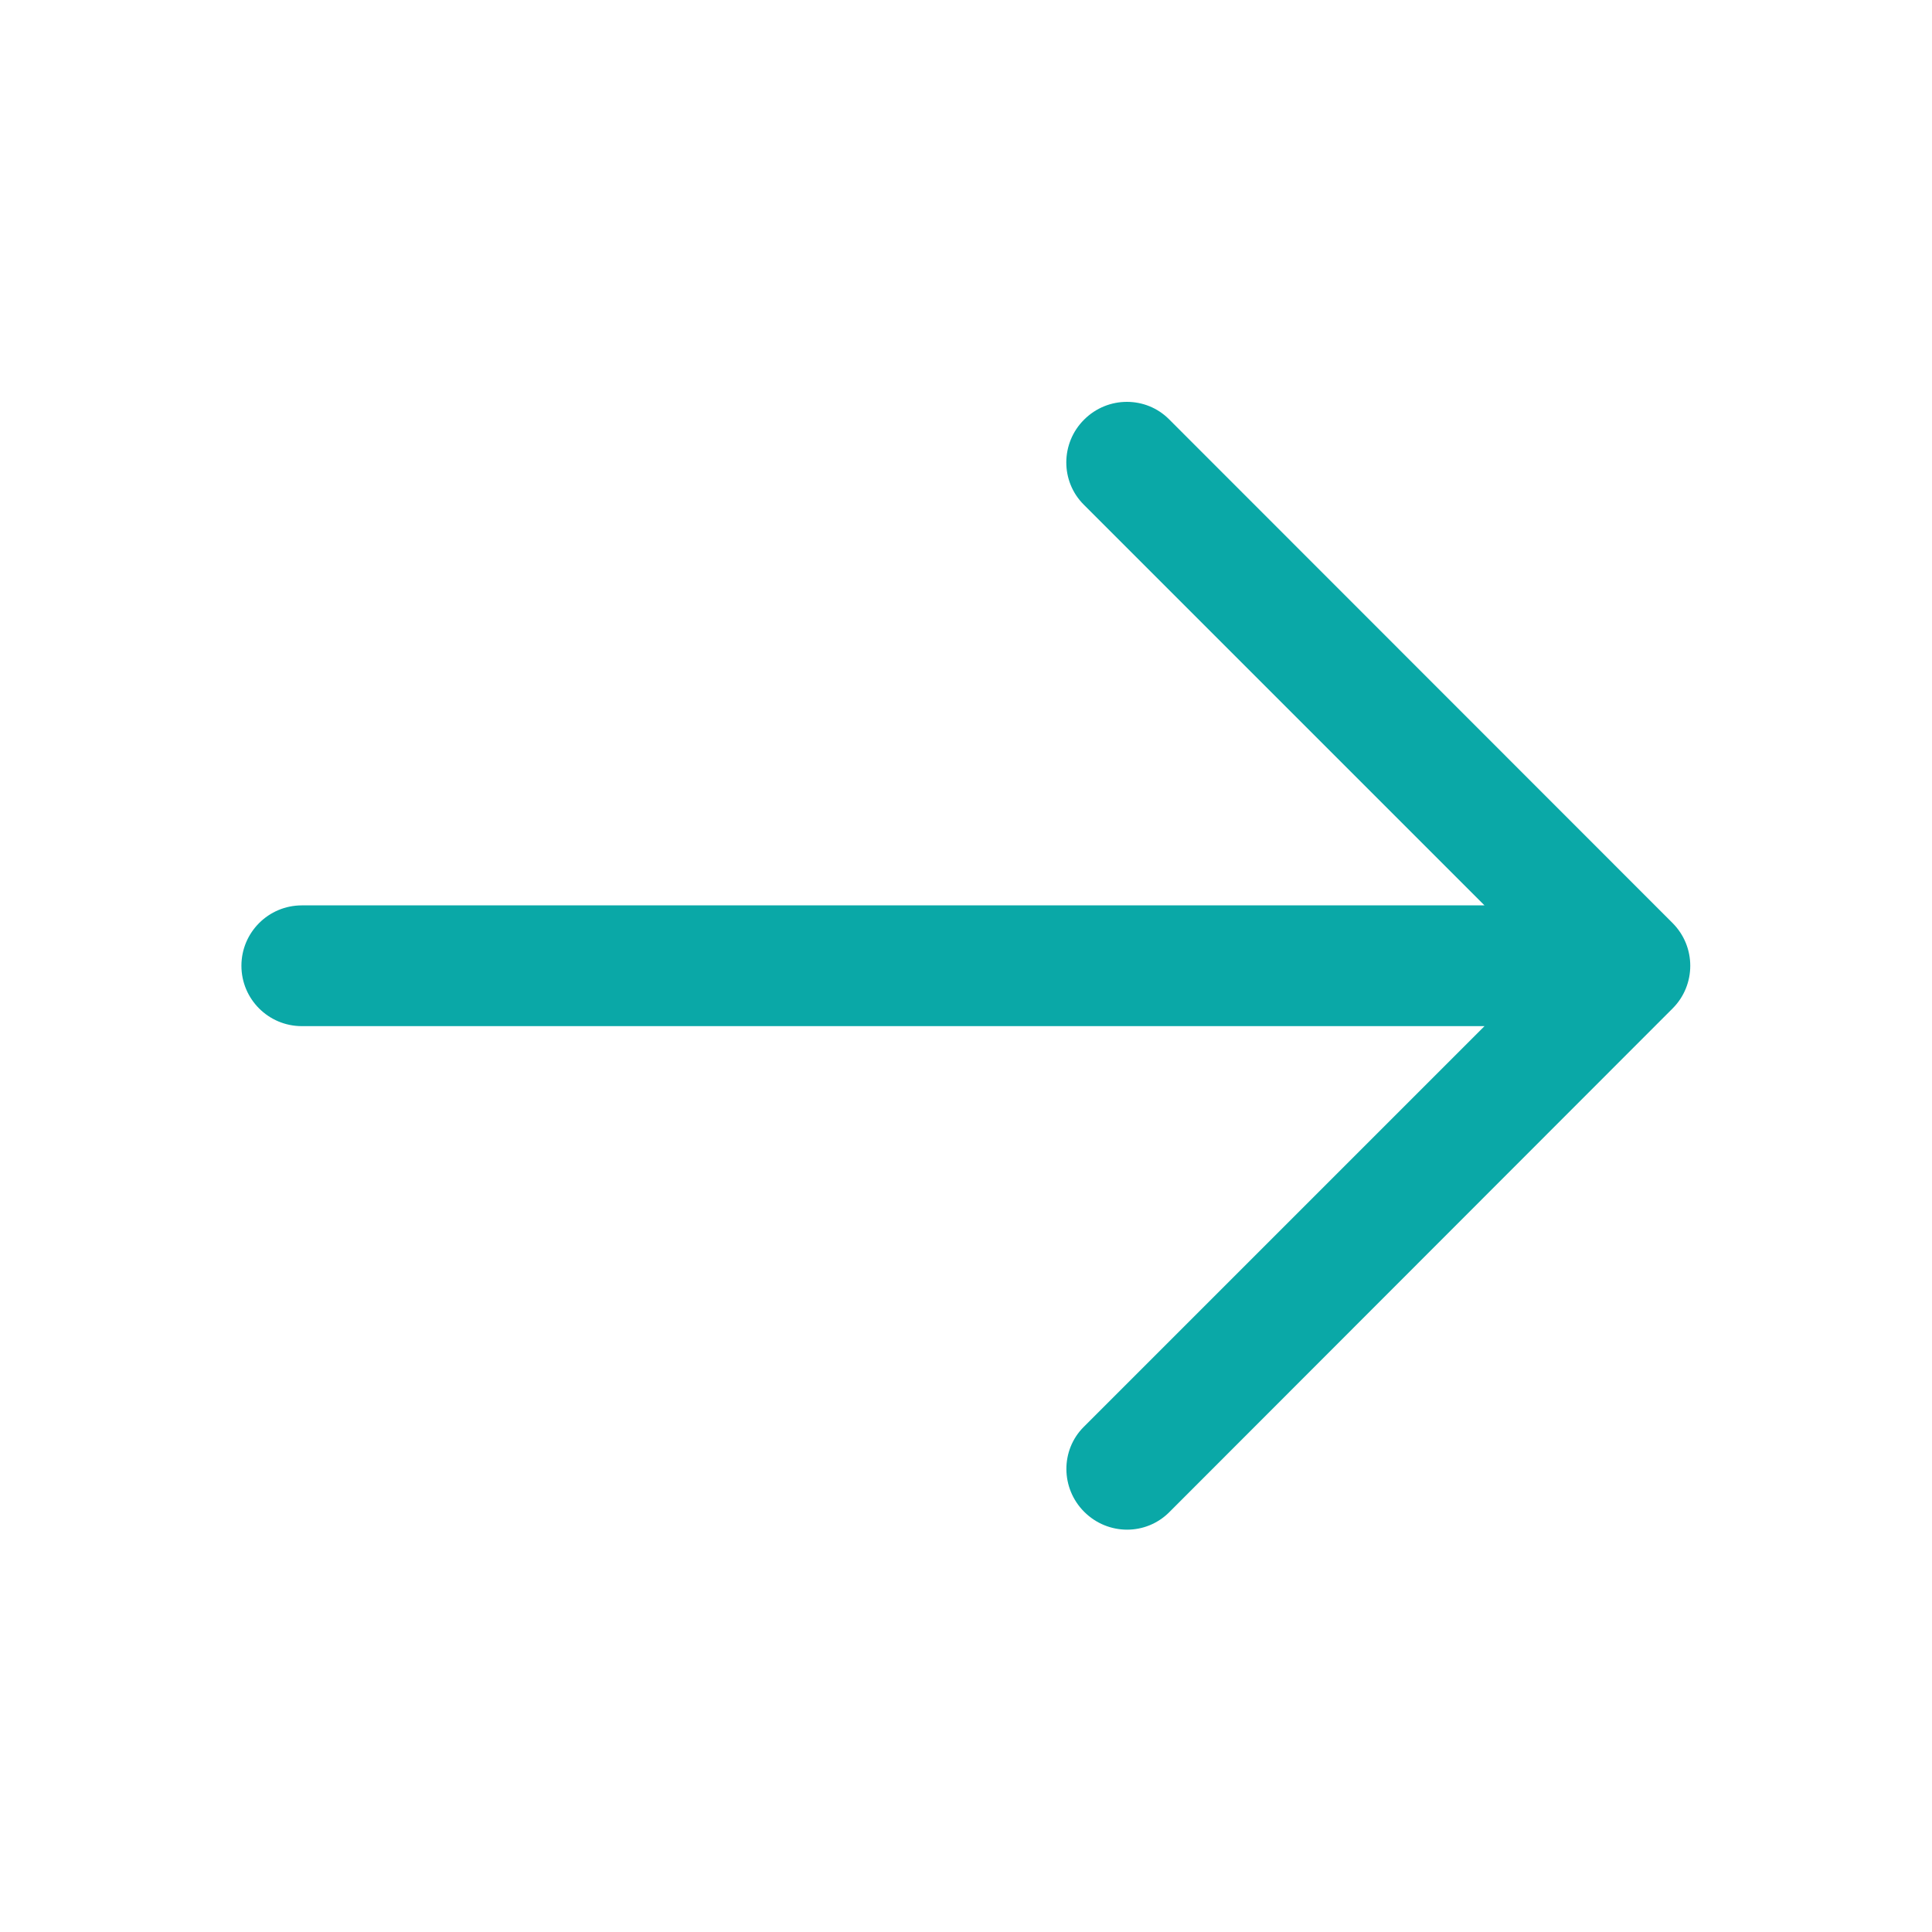
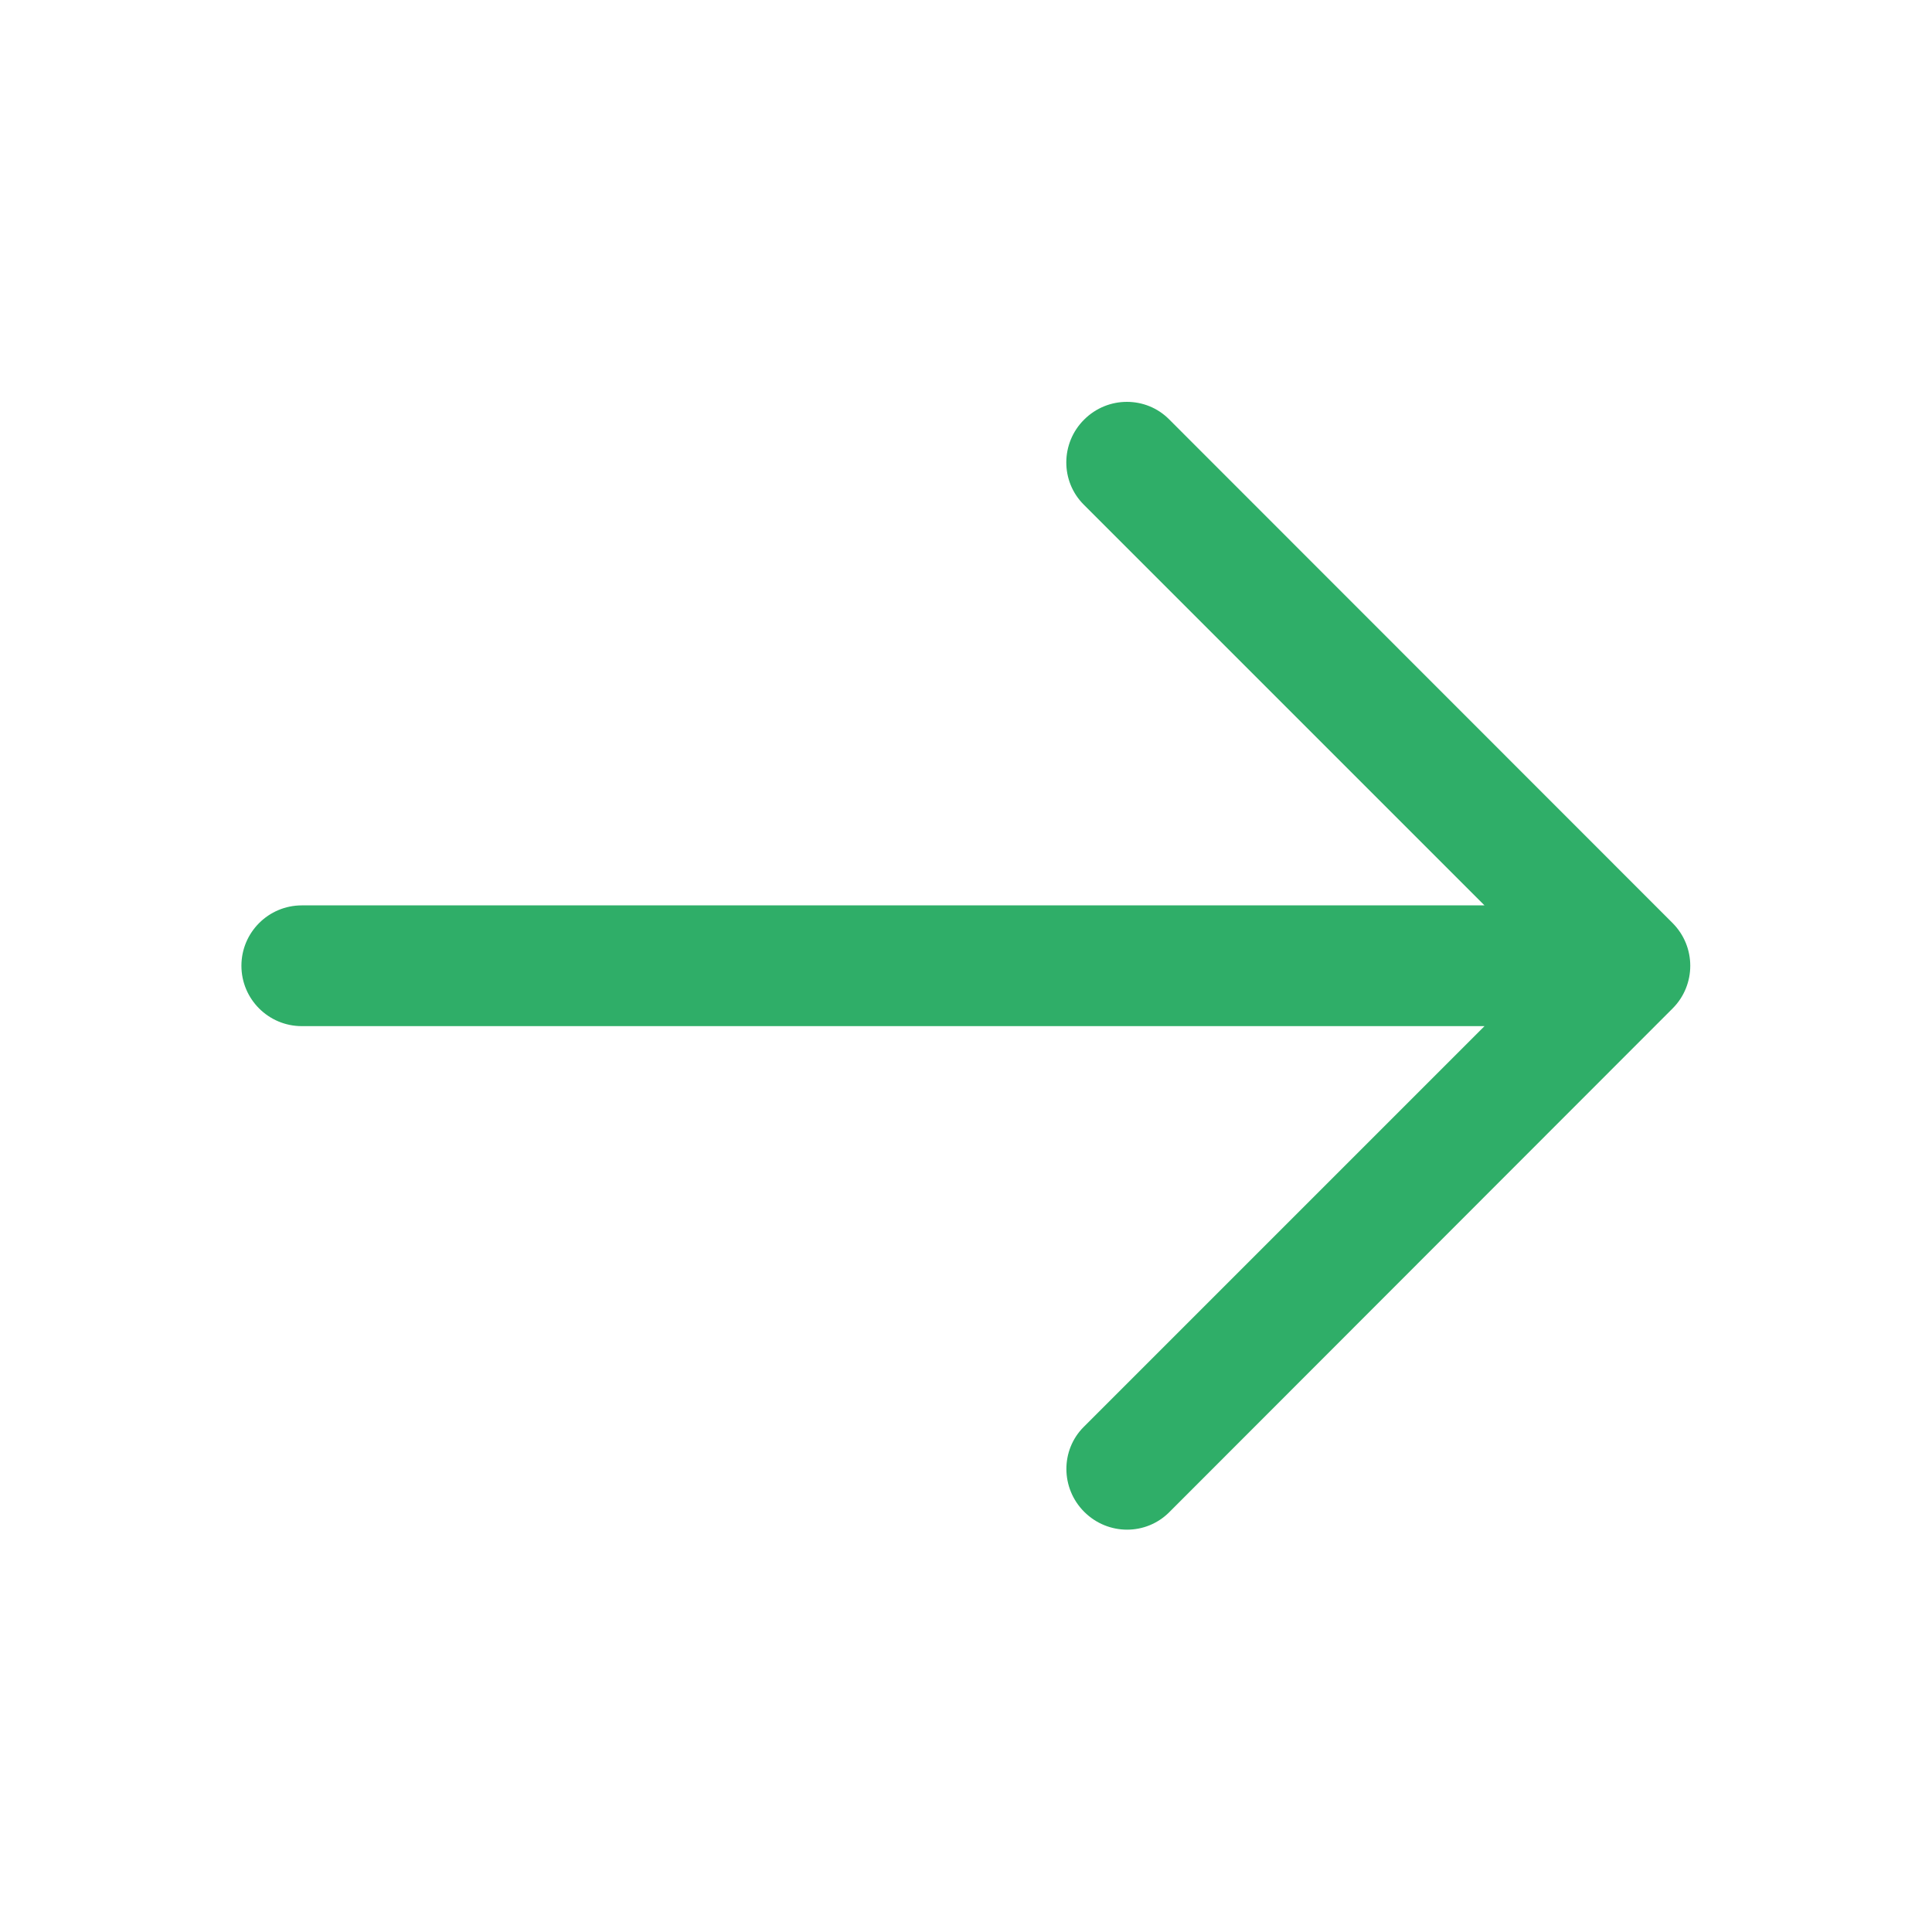
<svg xmlns="http://www.w3.org/2000/svg" clip-rule="evenodd" fill-rule="evenodd" stroke-linejoin="round" stroke-miterlimit="2" viewBox="0 0 24 24">
-   <path fill="#0aa8a7" d="m14.523 18.787s4.501-4.505 6.255-6.26c.146-.146.219-.338.219-.53s-.073-.383-.219-.53c-1.753-1.754-6.255-6.258-6.255-6.258-.144-.145-.334-.217-.524-.217-.193 0-.385.074-.532.221-.293.292-.295.766-.004 1.056l4.978 4.978h-14.692c-.414 0-.75.336-.75.75s.336.75.75.75h14.692l-4.979 4.979c-.289.289-.286.762.006 1.054.148.148.341.222.533.222.19 0 .378-.072.522-.215z" fill-rule="nonzero" />
+   <path fill="#2FAE68" d="m14.523 18.787s4.501-4.505 6.255-6.26c.146-.146.219-.338.219-.53s-.073-.383-.219-.53c-1.753-1.754-6.255-6.258-6.255-6.258-.144-.145-.334-.217-.524-.217-.193 0-.385.074-.532.221-.293.292-.295.766-.004 1.056l4.978 4.978h-14.692c-.414 0-.75.336-.75.75s.336.75.75.75h14.692l-4.979 4.979c-.289.289-.286.762.006 1.054.148.148.341.222.533.222.19 0 .378-.072.522-.215z" fill-rule="nonzero" />
</svg>
